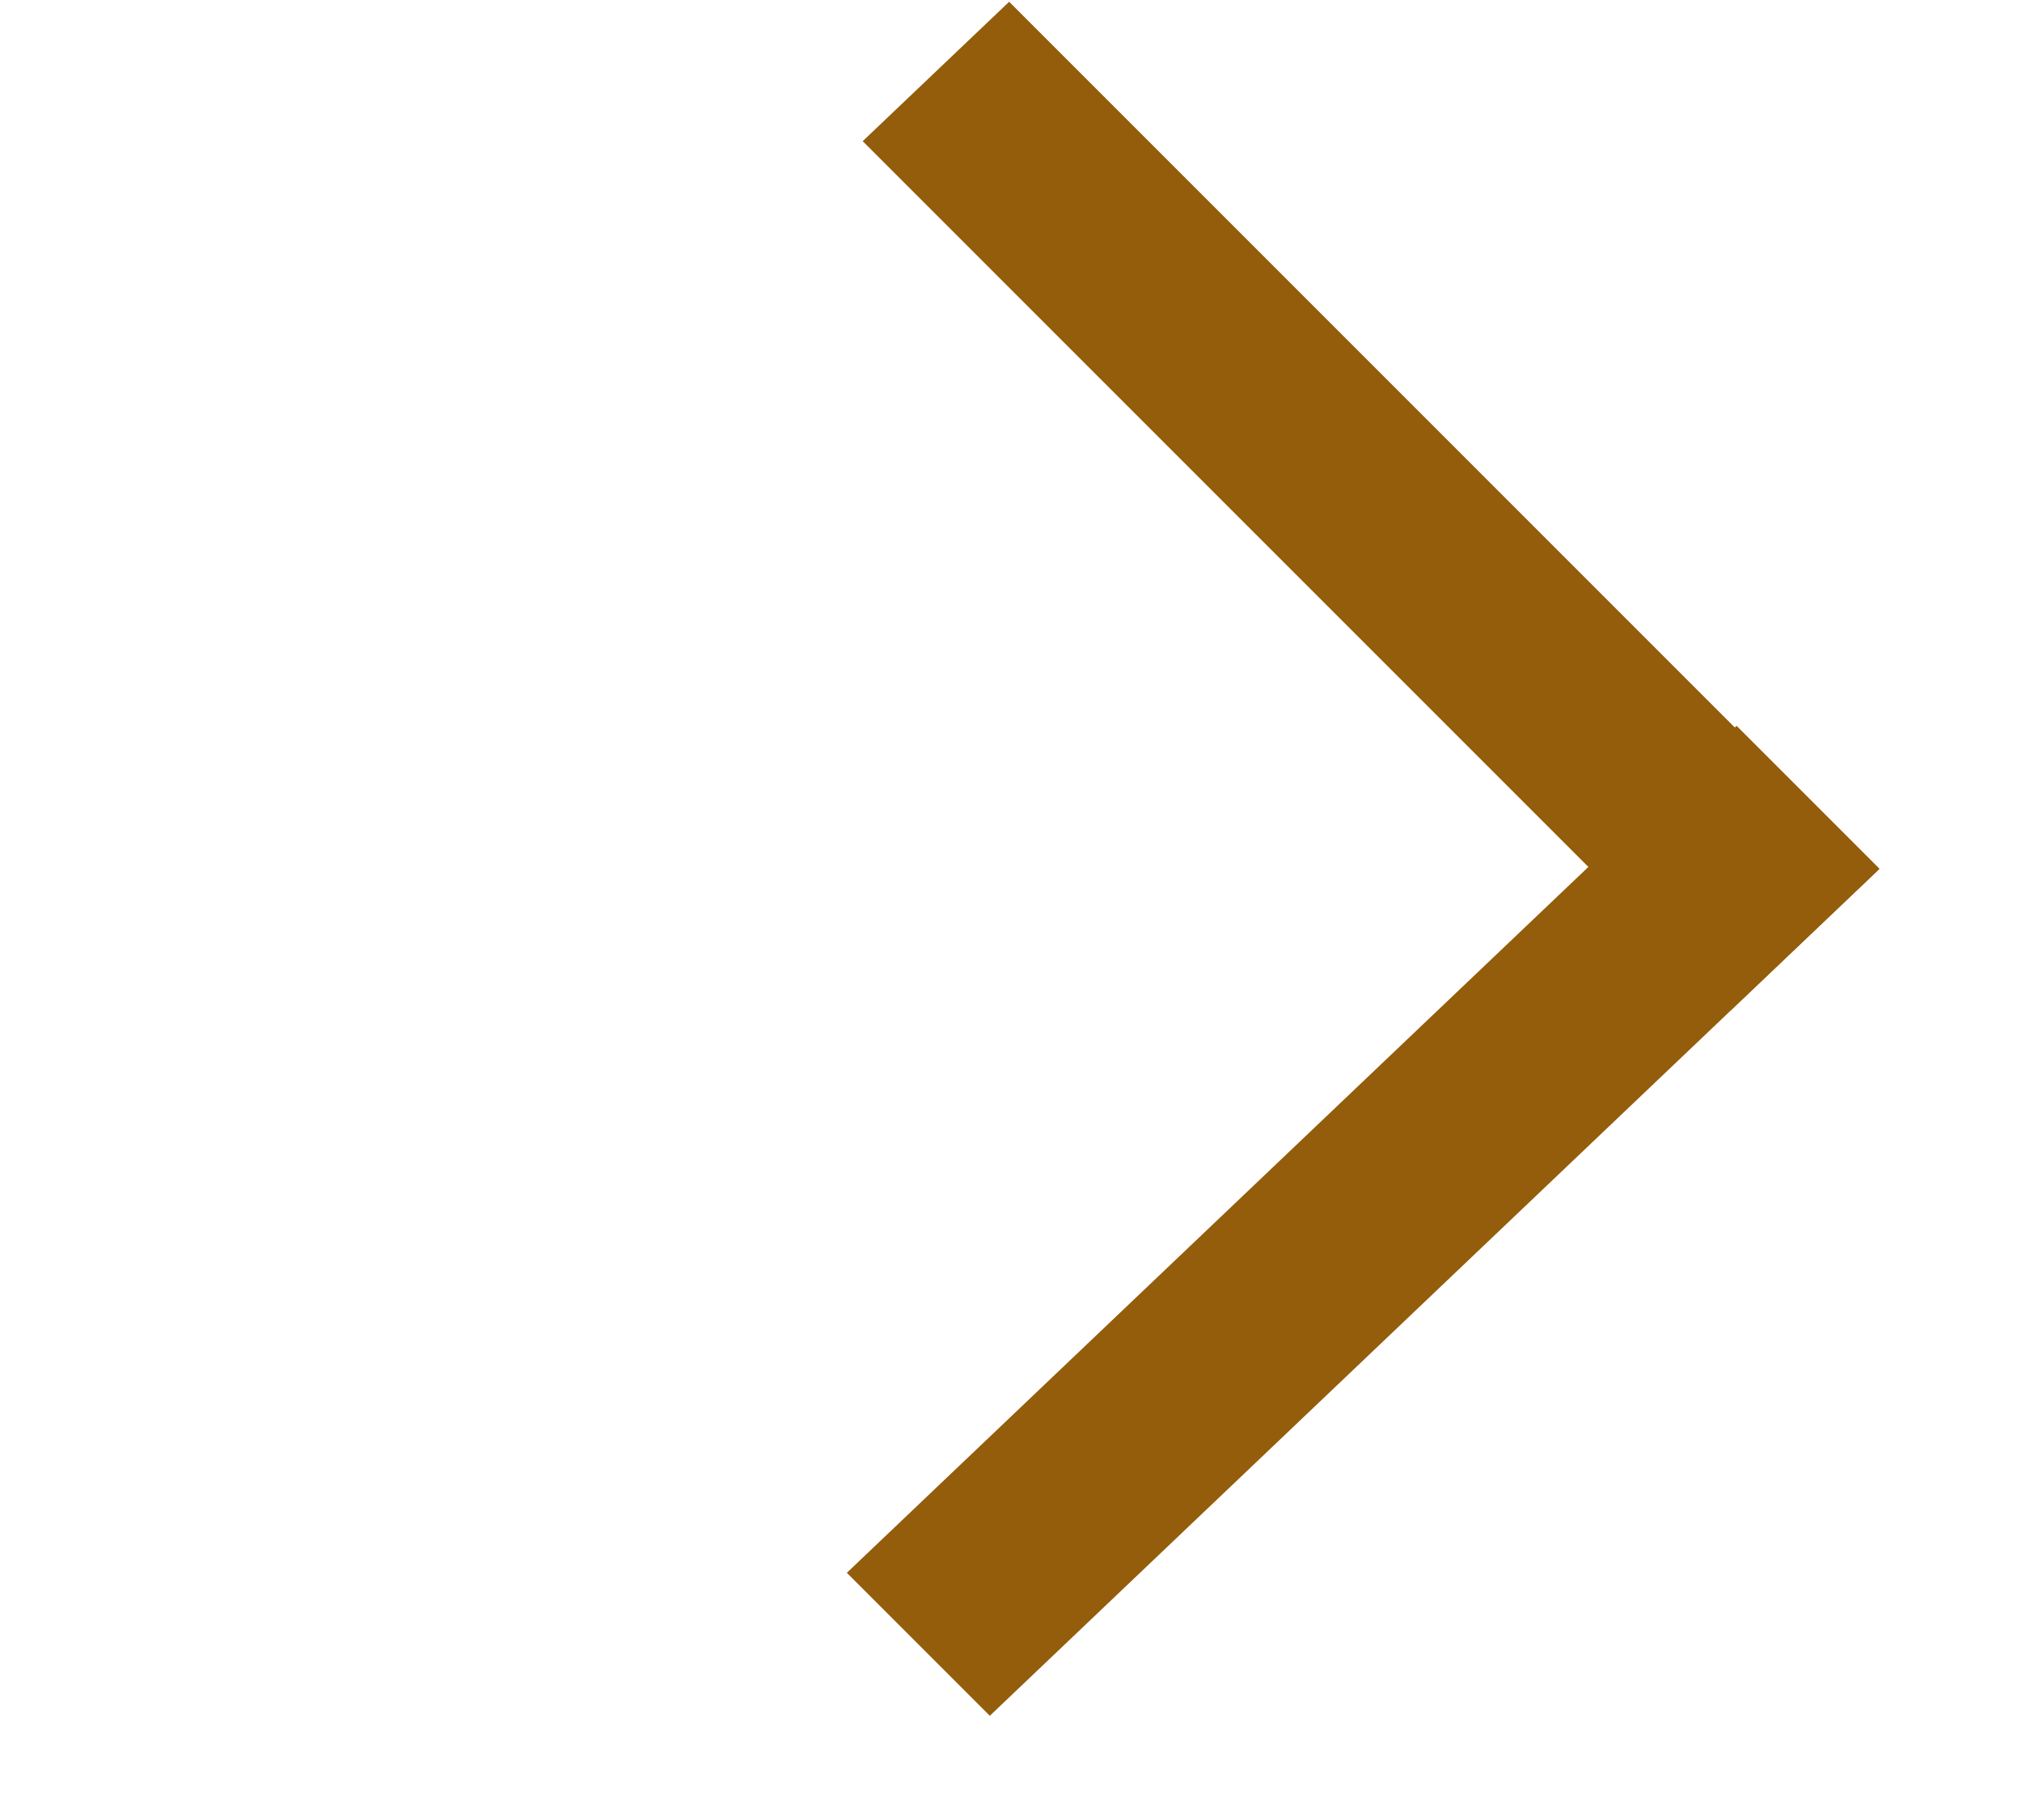
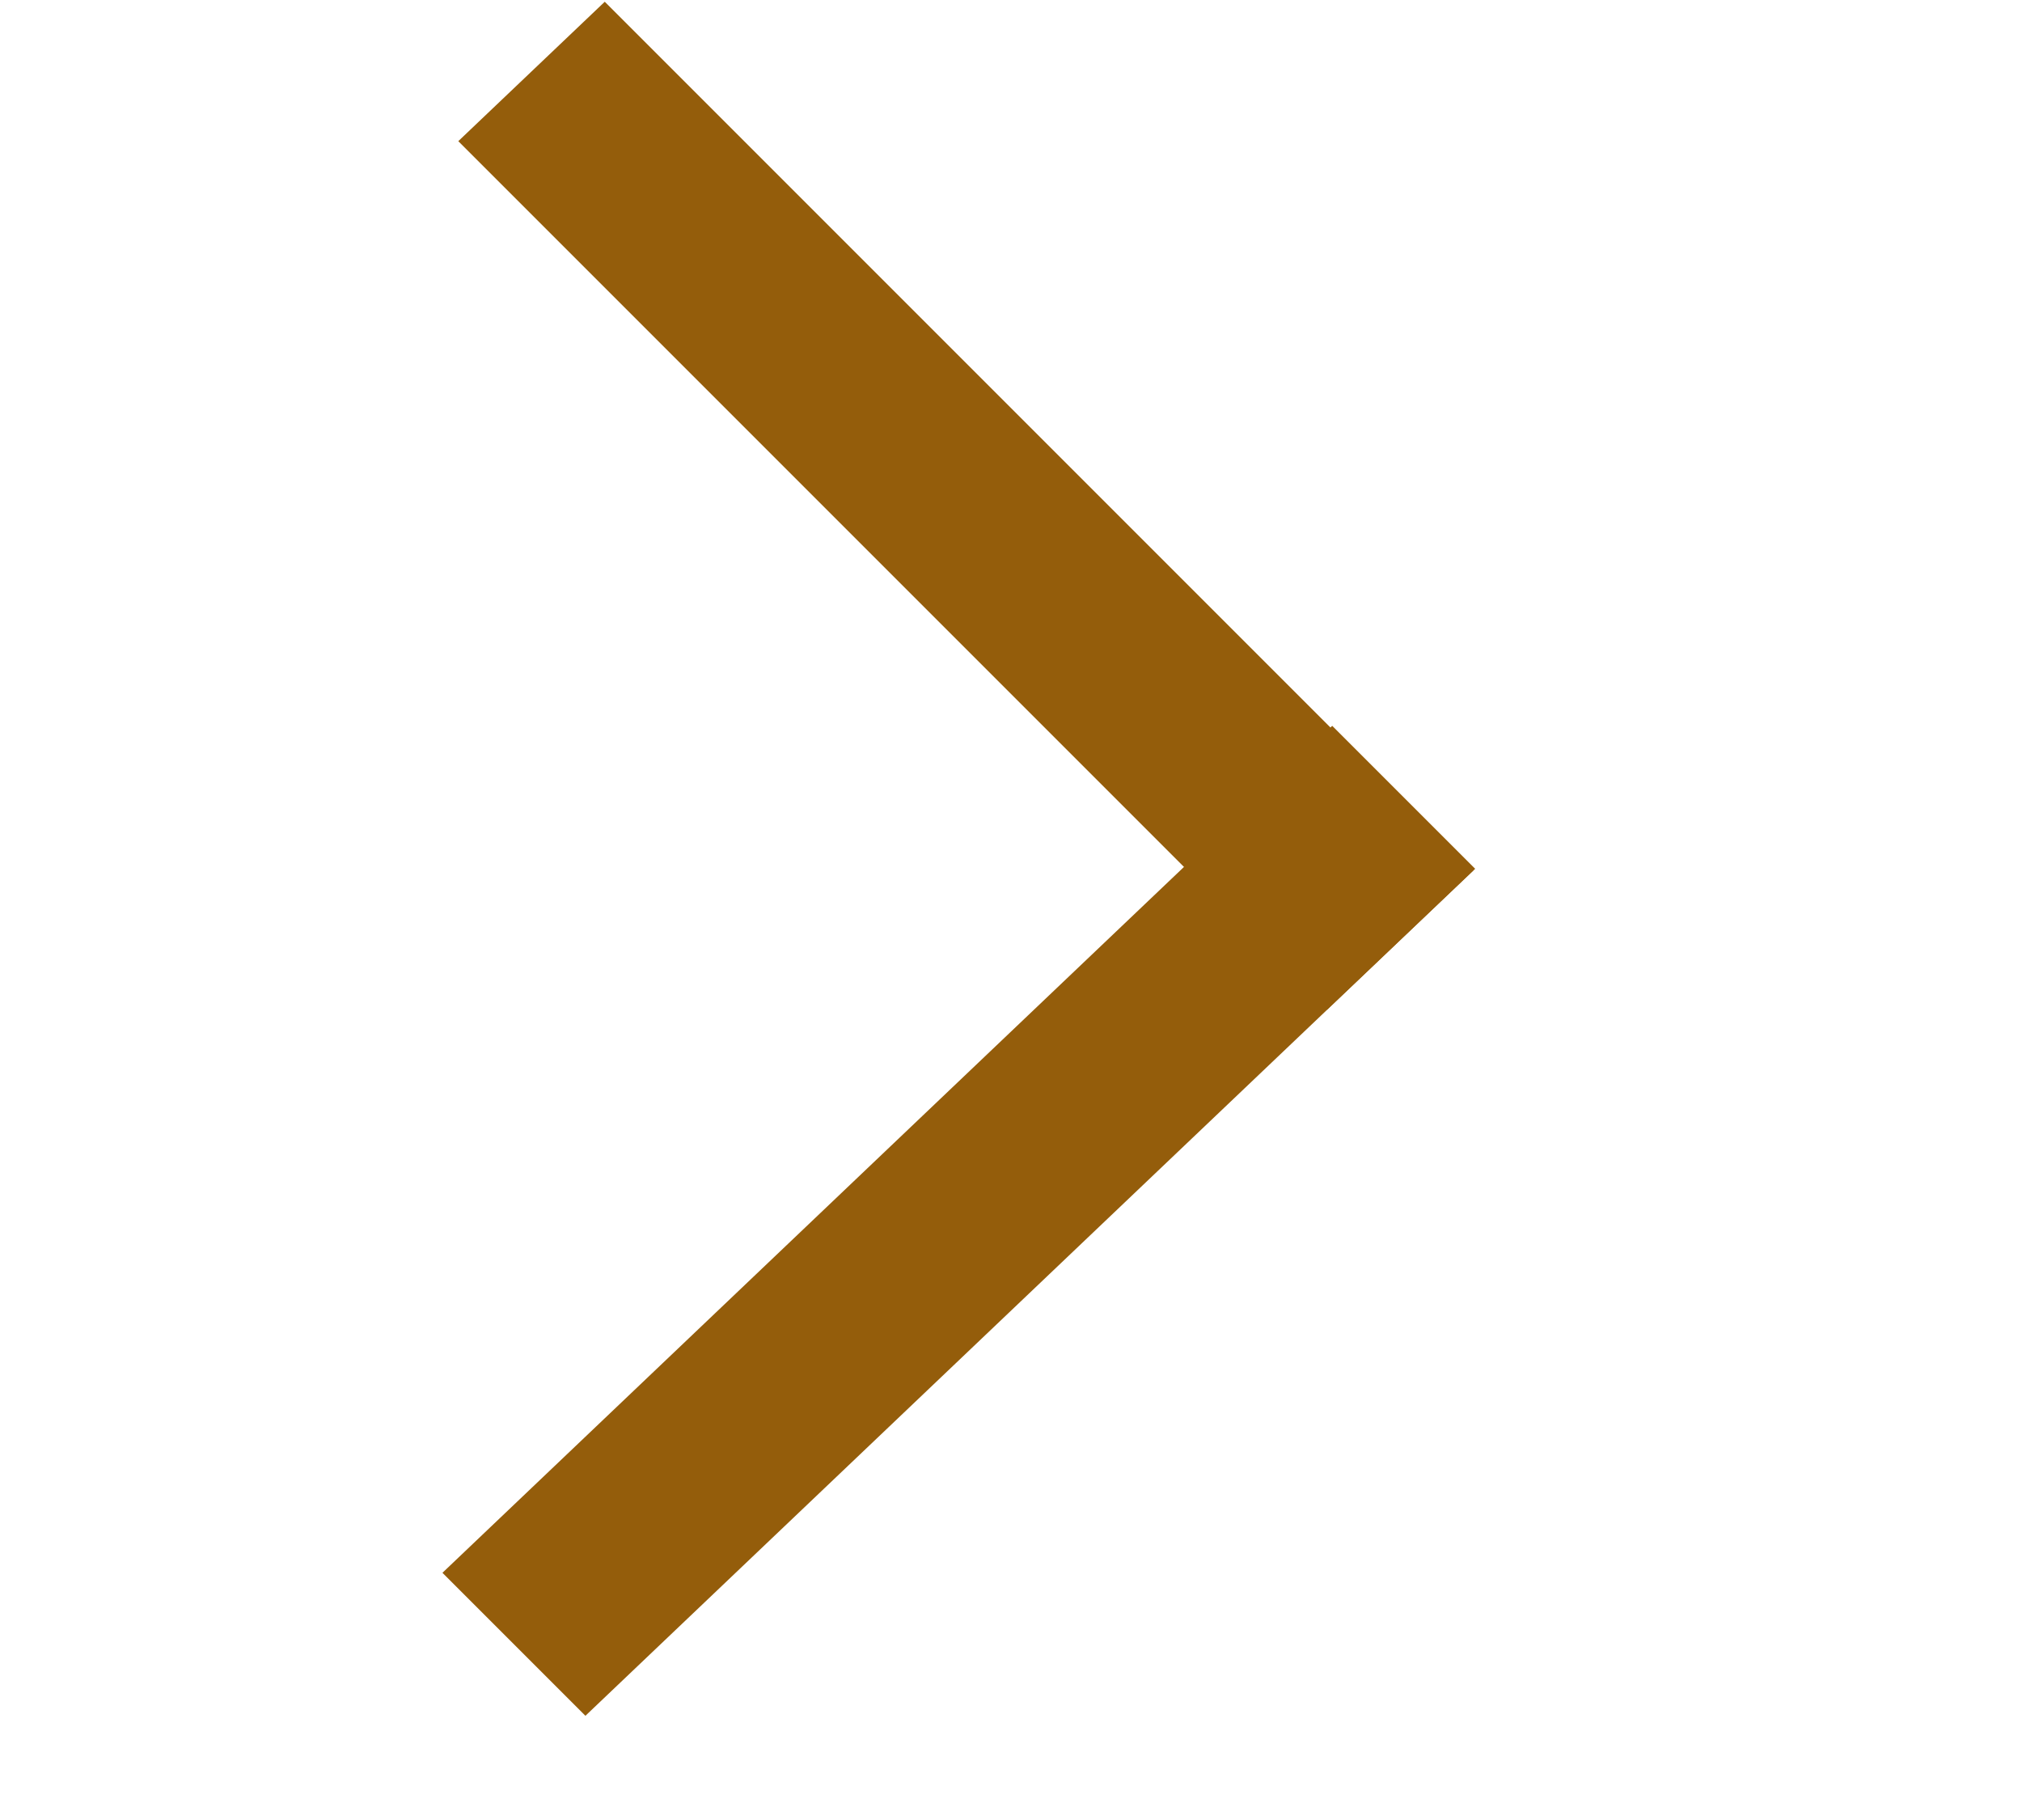
- <svg xmlns="http://www.w3.org/2000/svg" width="10" height="9" viewBox="0 0 10 9" fill="none">
+ <svg xmlns="http://www.w3.org/2000/svg" width="10" height="9" viewBox="2 0 10 9" fill="none">
  <line y1="-0.5" x2="6.075" y2="-0.5" transform="matrix(0.707107 0.707107 -0.724348 0.689434 4.26654 0.69809)" stroke="#945D0B" />
  <line y1="-0.5" x2="6.075" y2="-0.5" transform="matrix(0.724348 -0.689434 0.707107 0.707107 4.89526 8.48465)" stroke="#945D0B" />
</svg>
